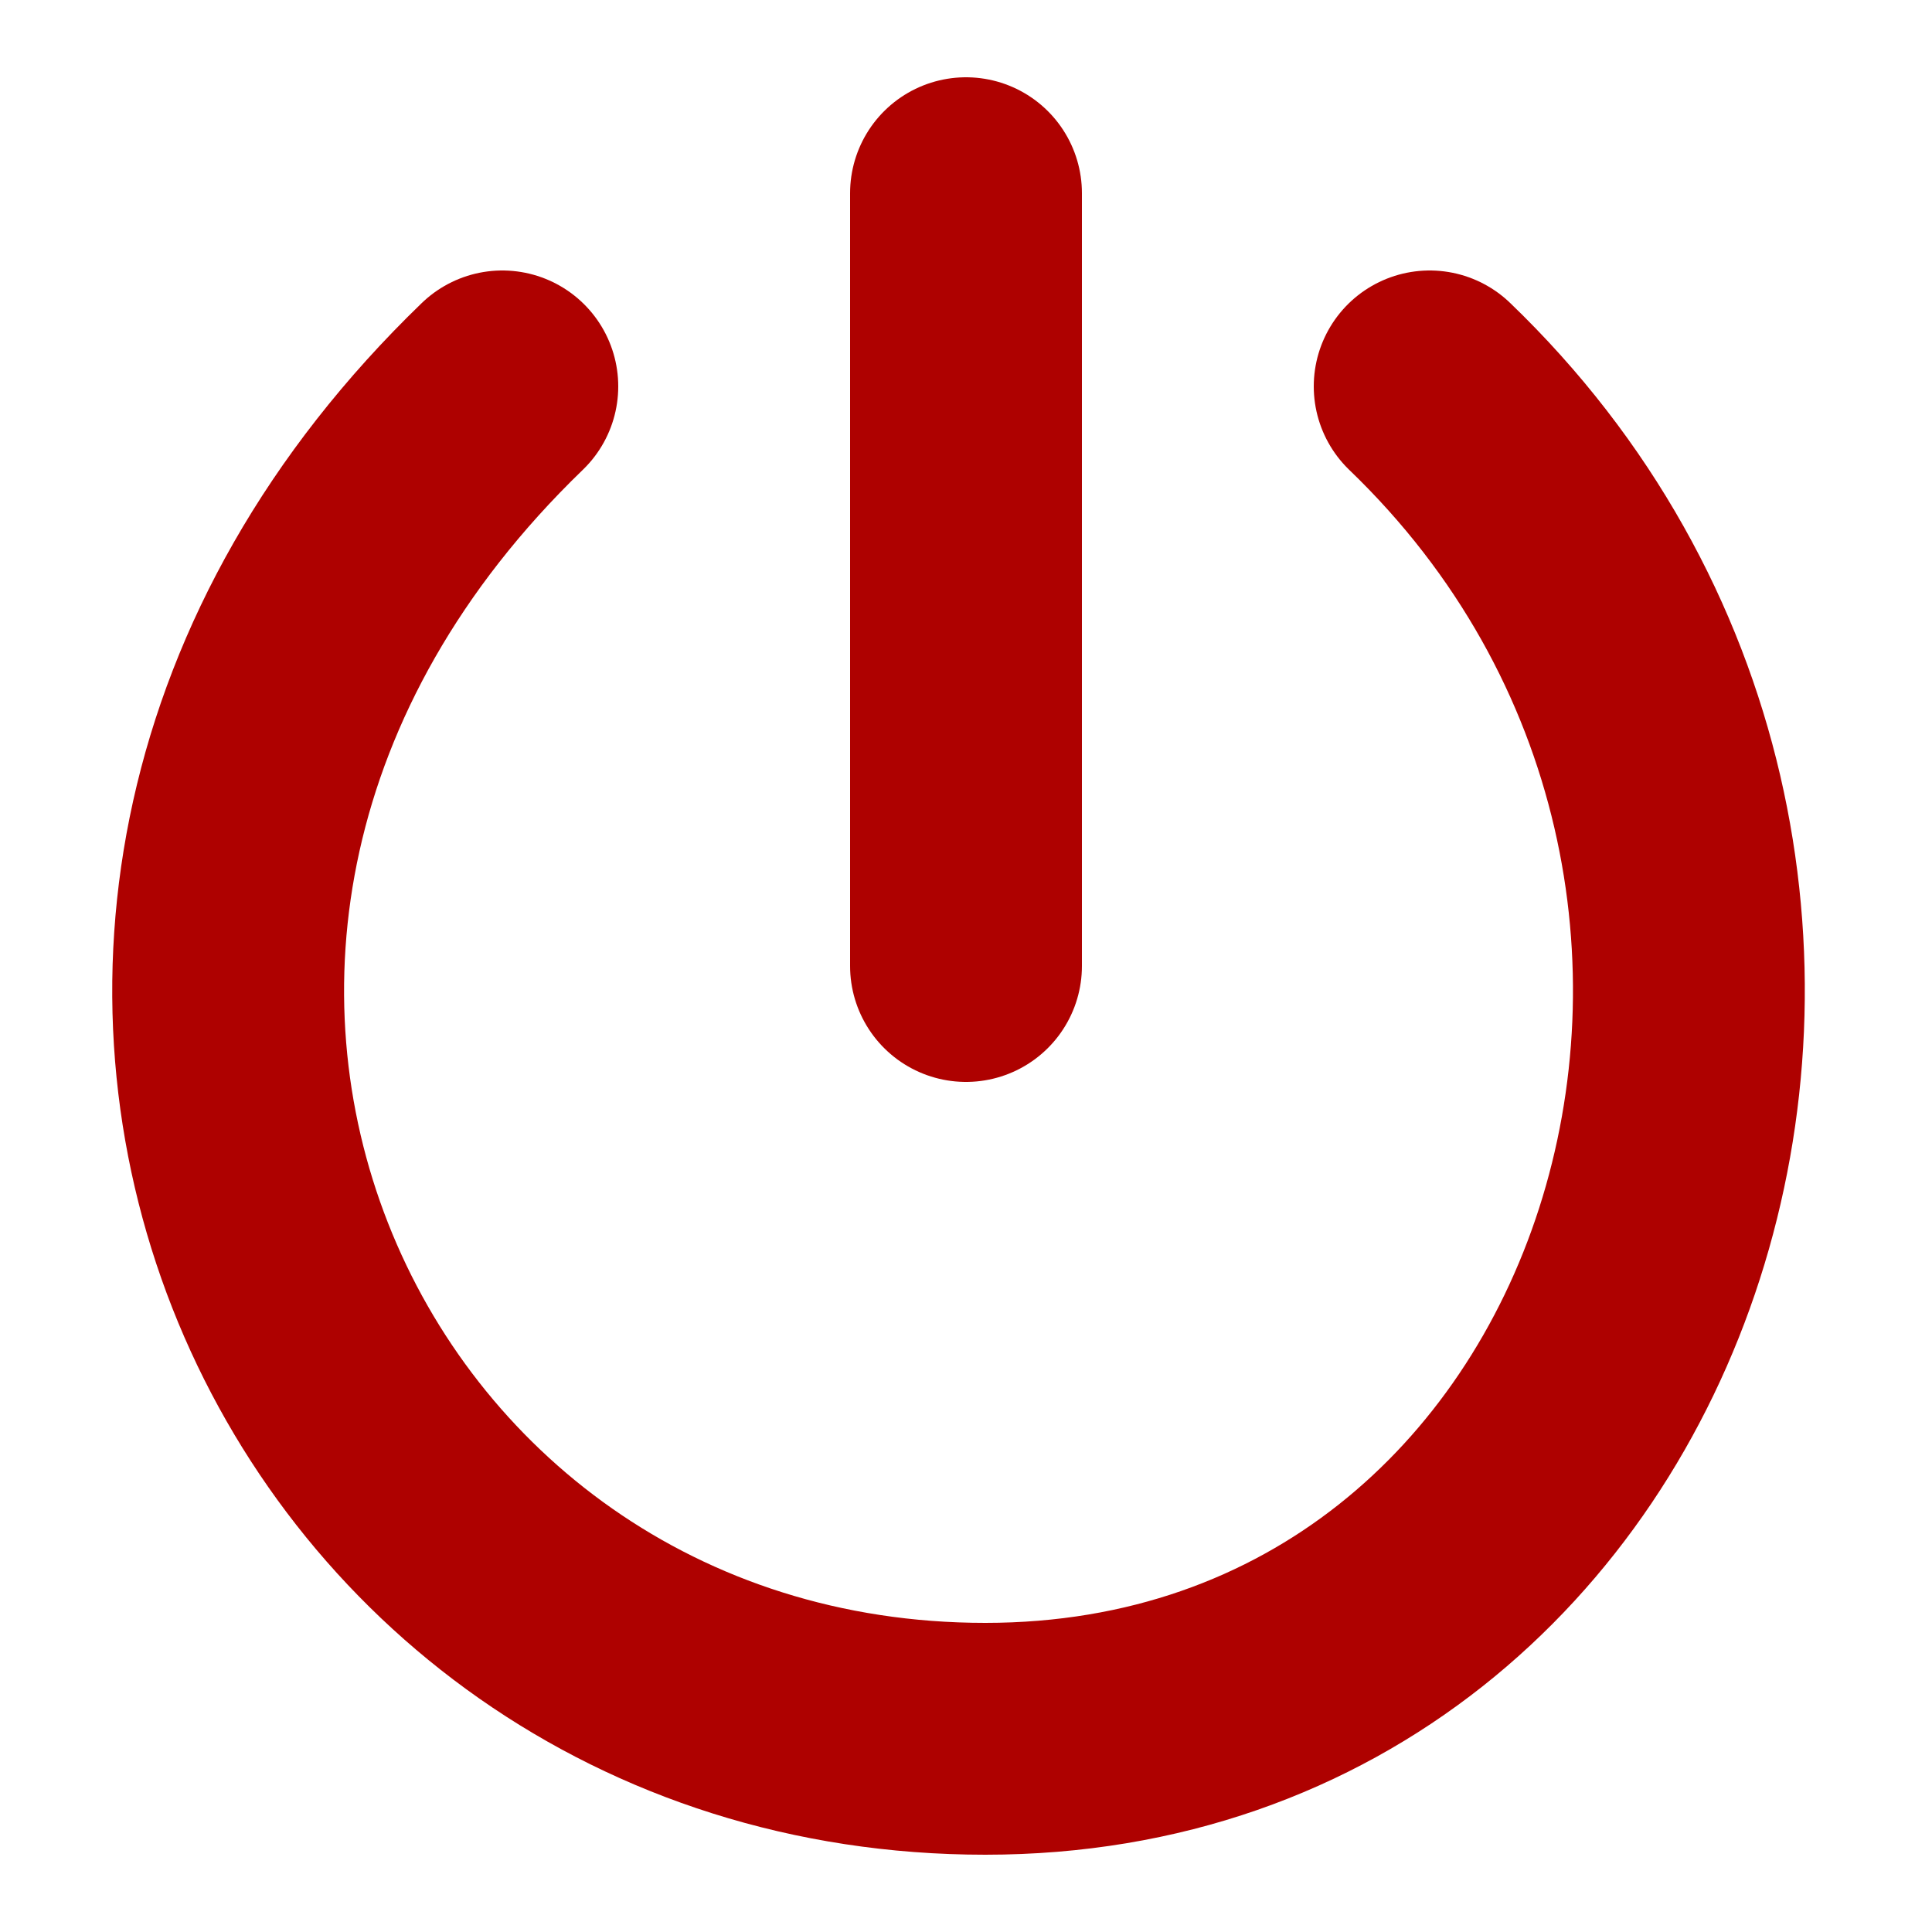
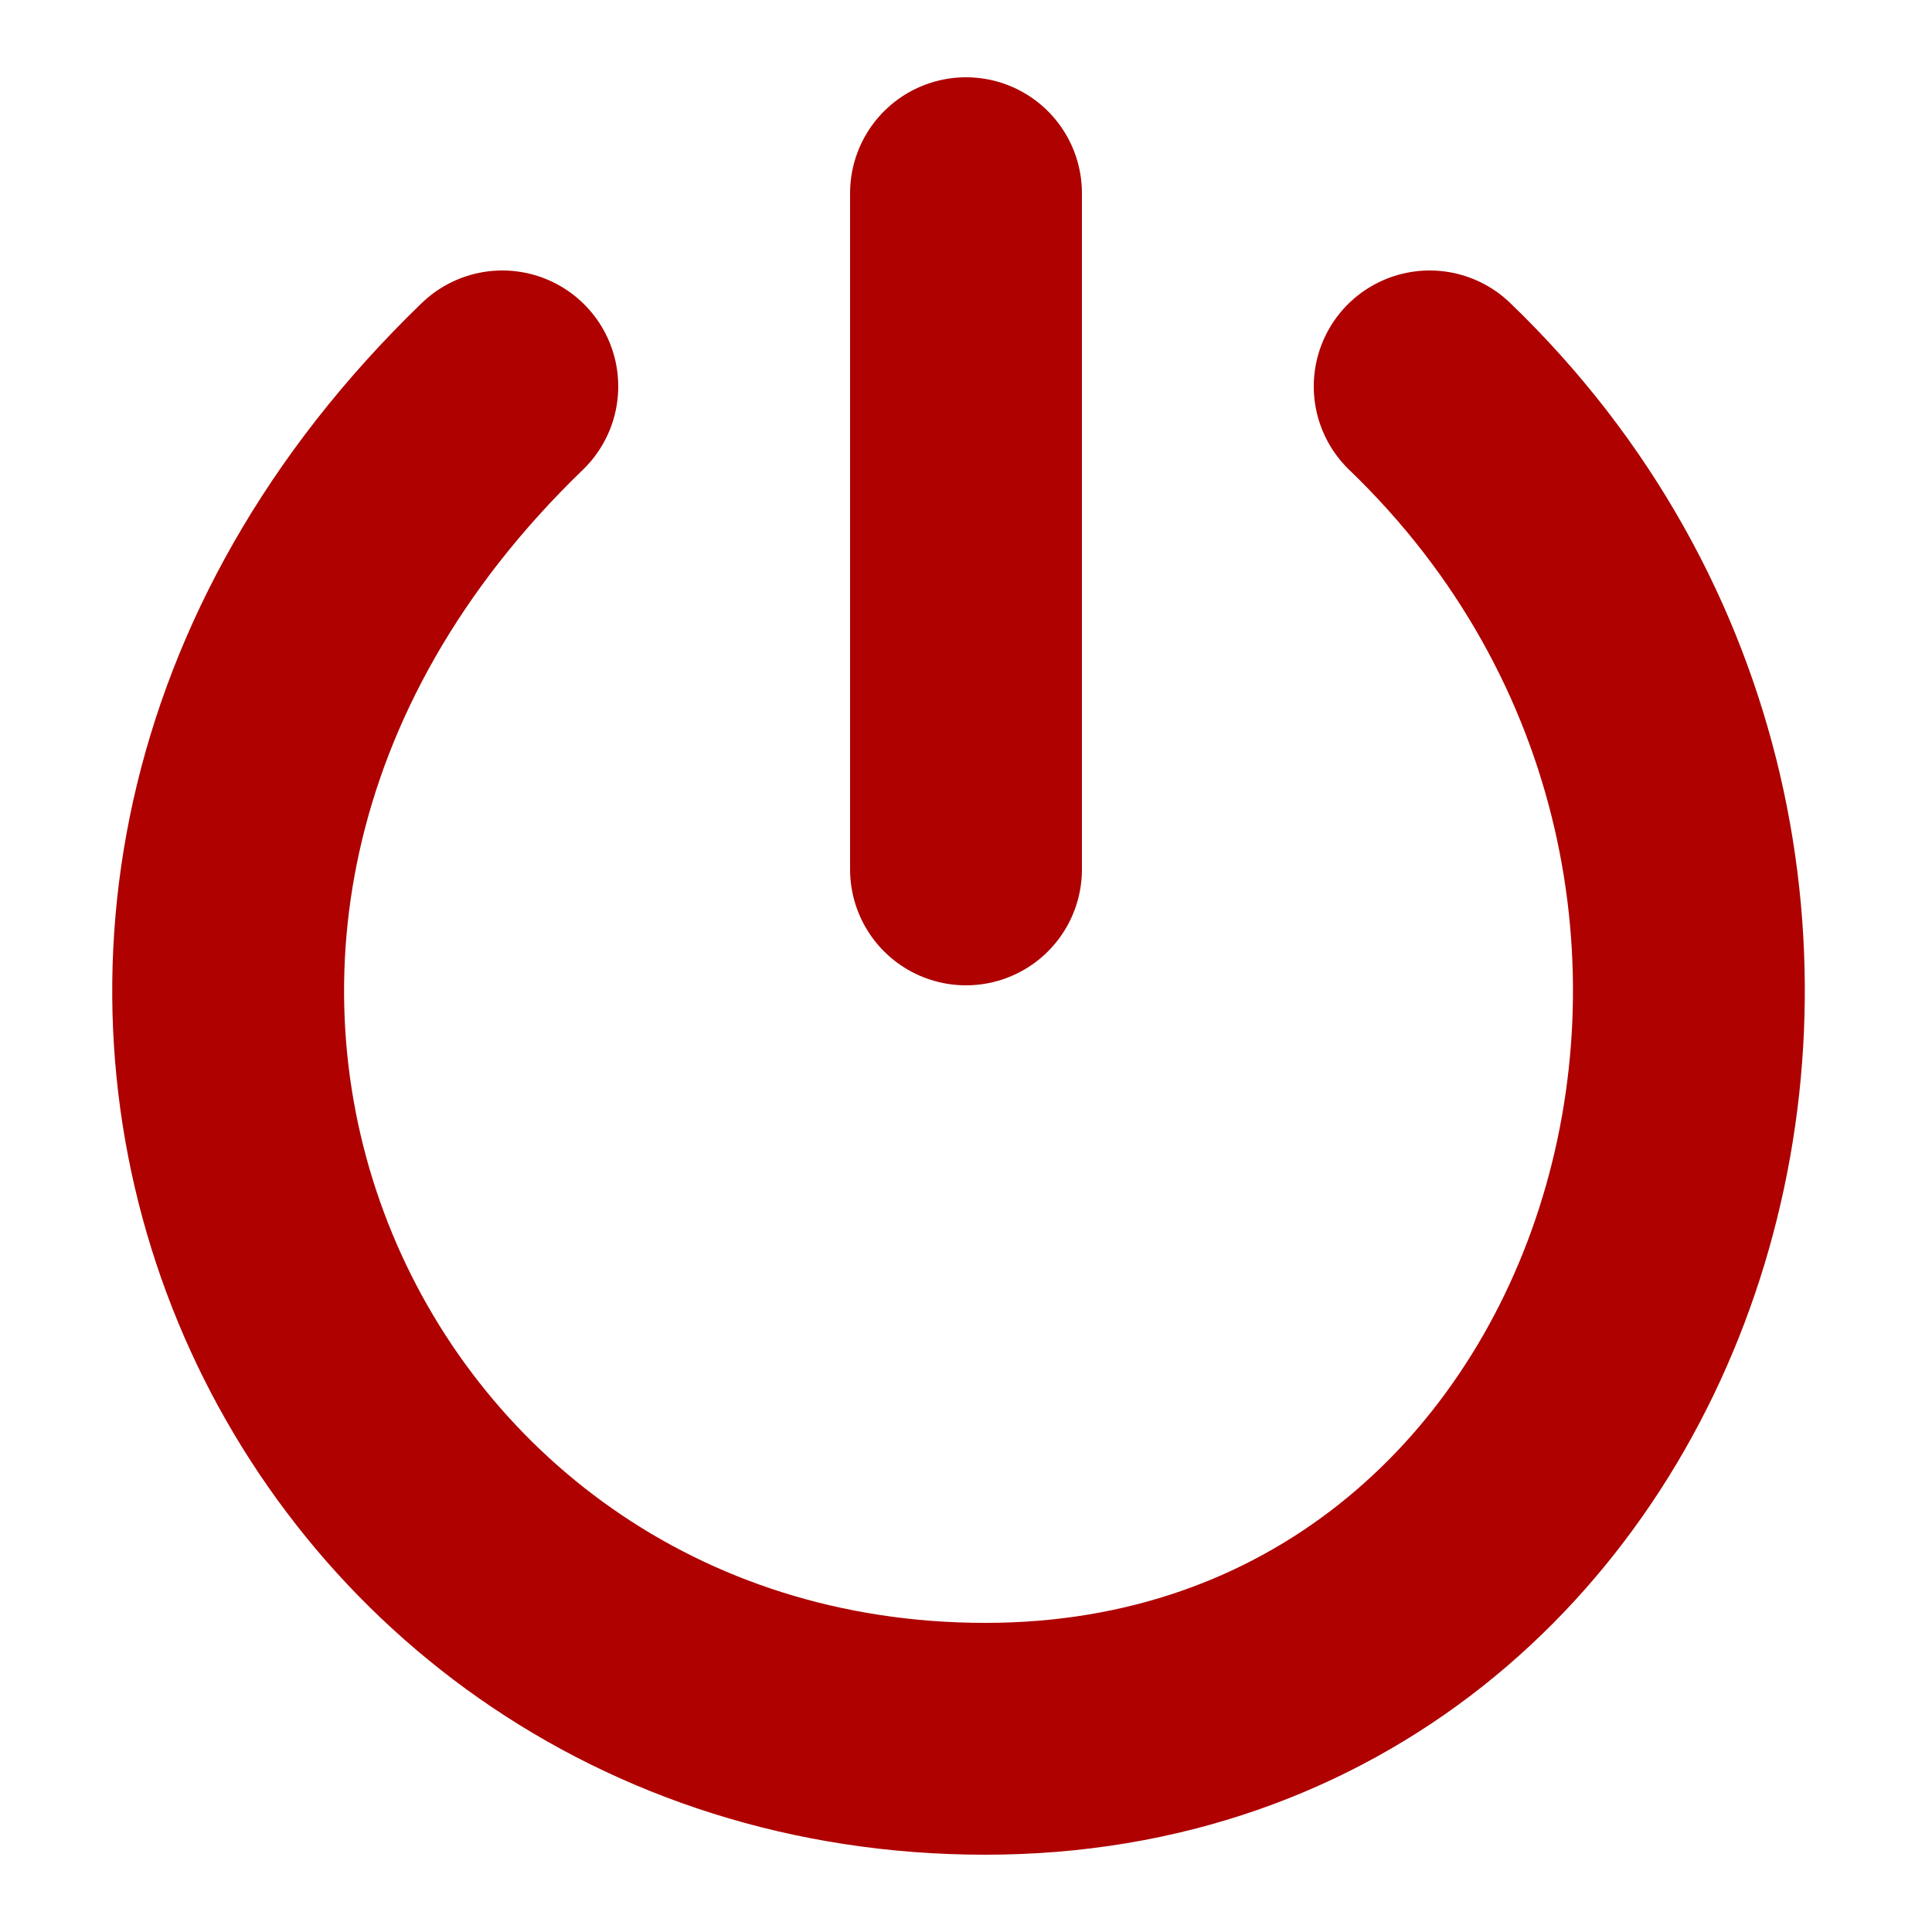
<svg height="20" width="20" transform="scale(.20)">
  <g style="fill:none;stroke:#AE0100;stroke-width:12px;stroke-linecap:round;stroke-linejoin:round;">
-     <path d="m 50,10 0,40" />
+     <path d="m 50,10 0,35" />
    <path d="M 26,20 C -3,48 16,90 51,90 86,90 100,45 74,20" />
  </g>
</svg>
